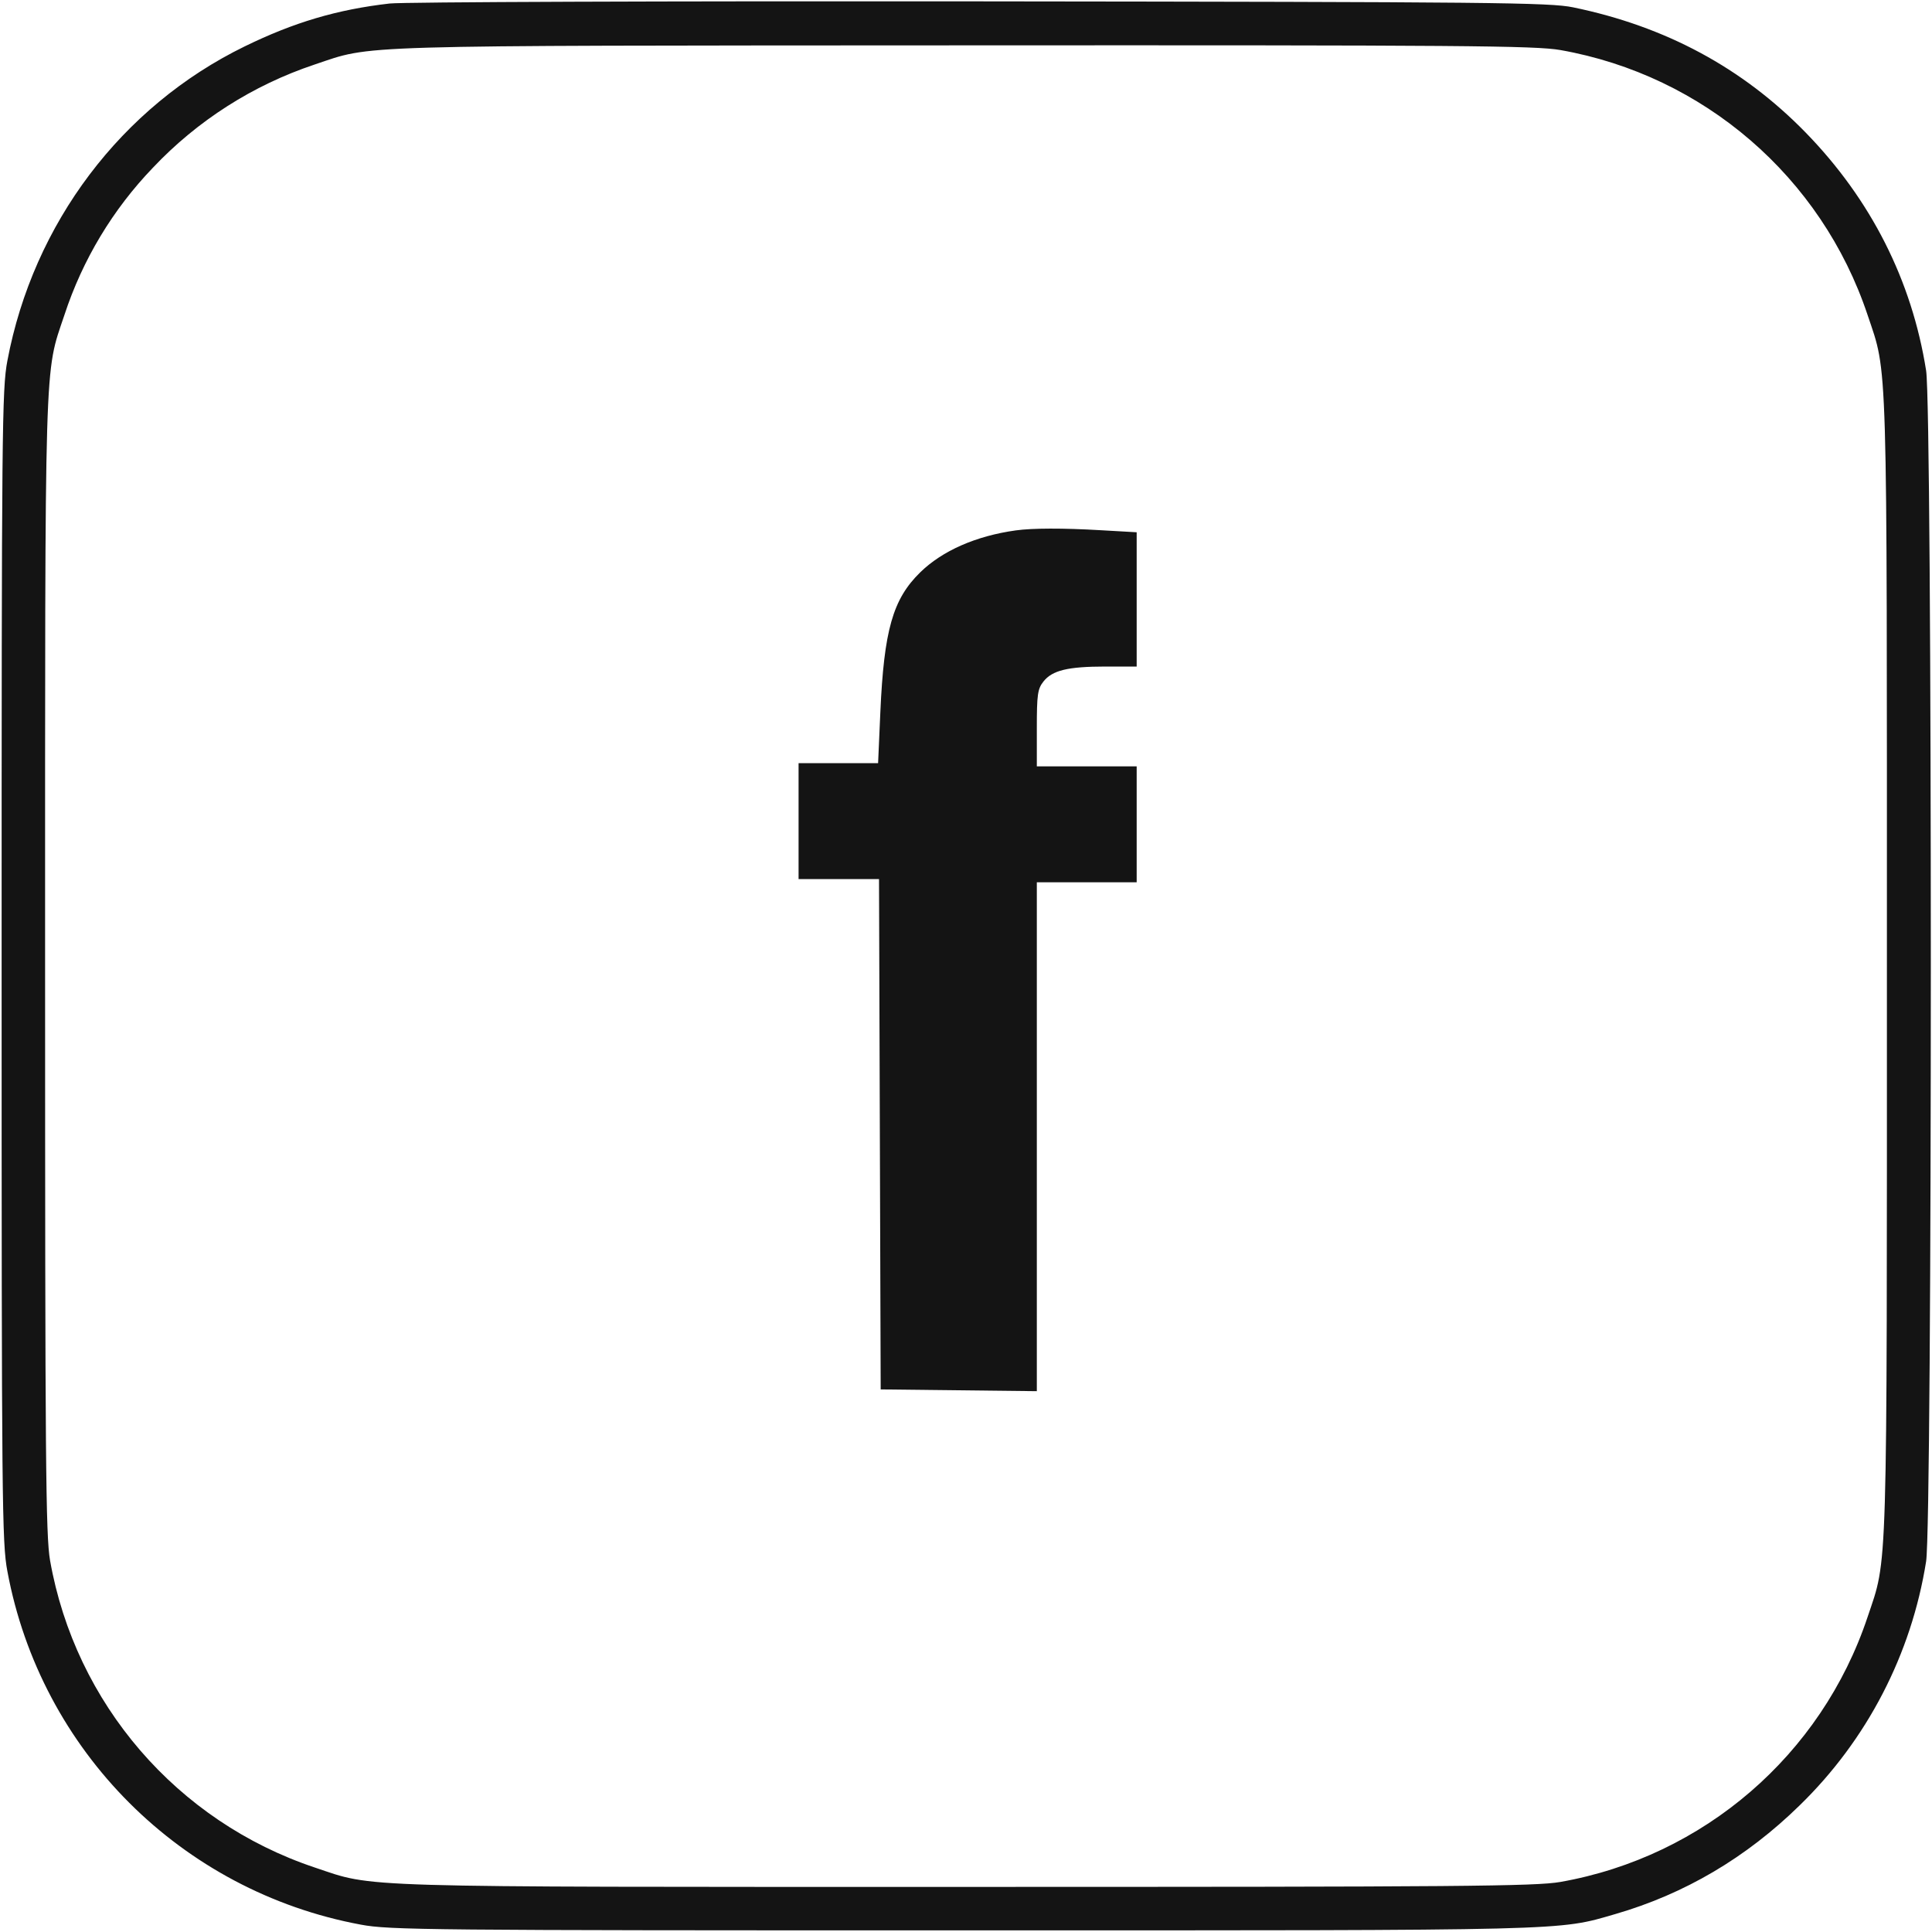
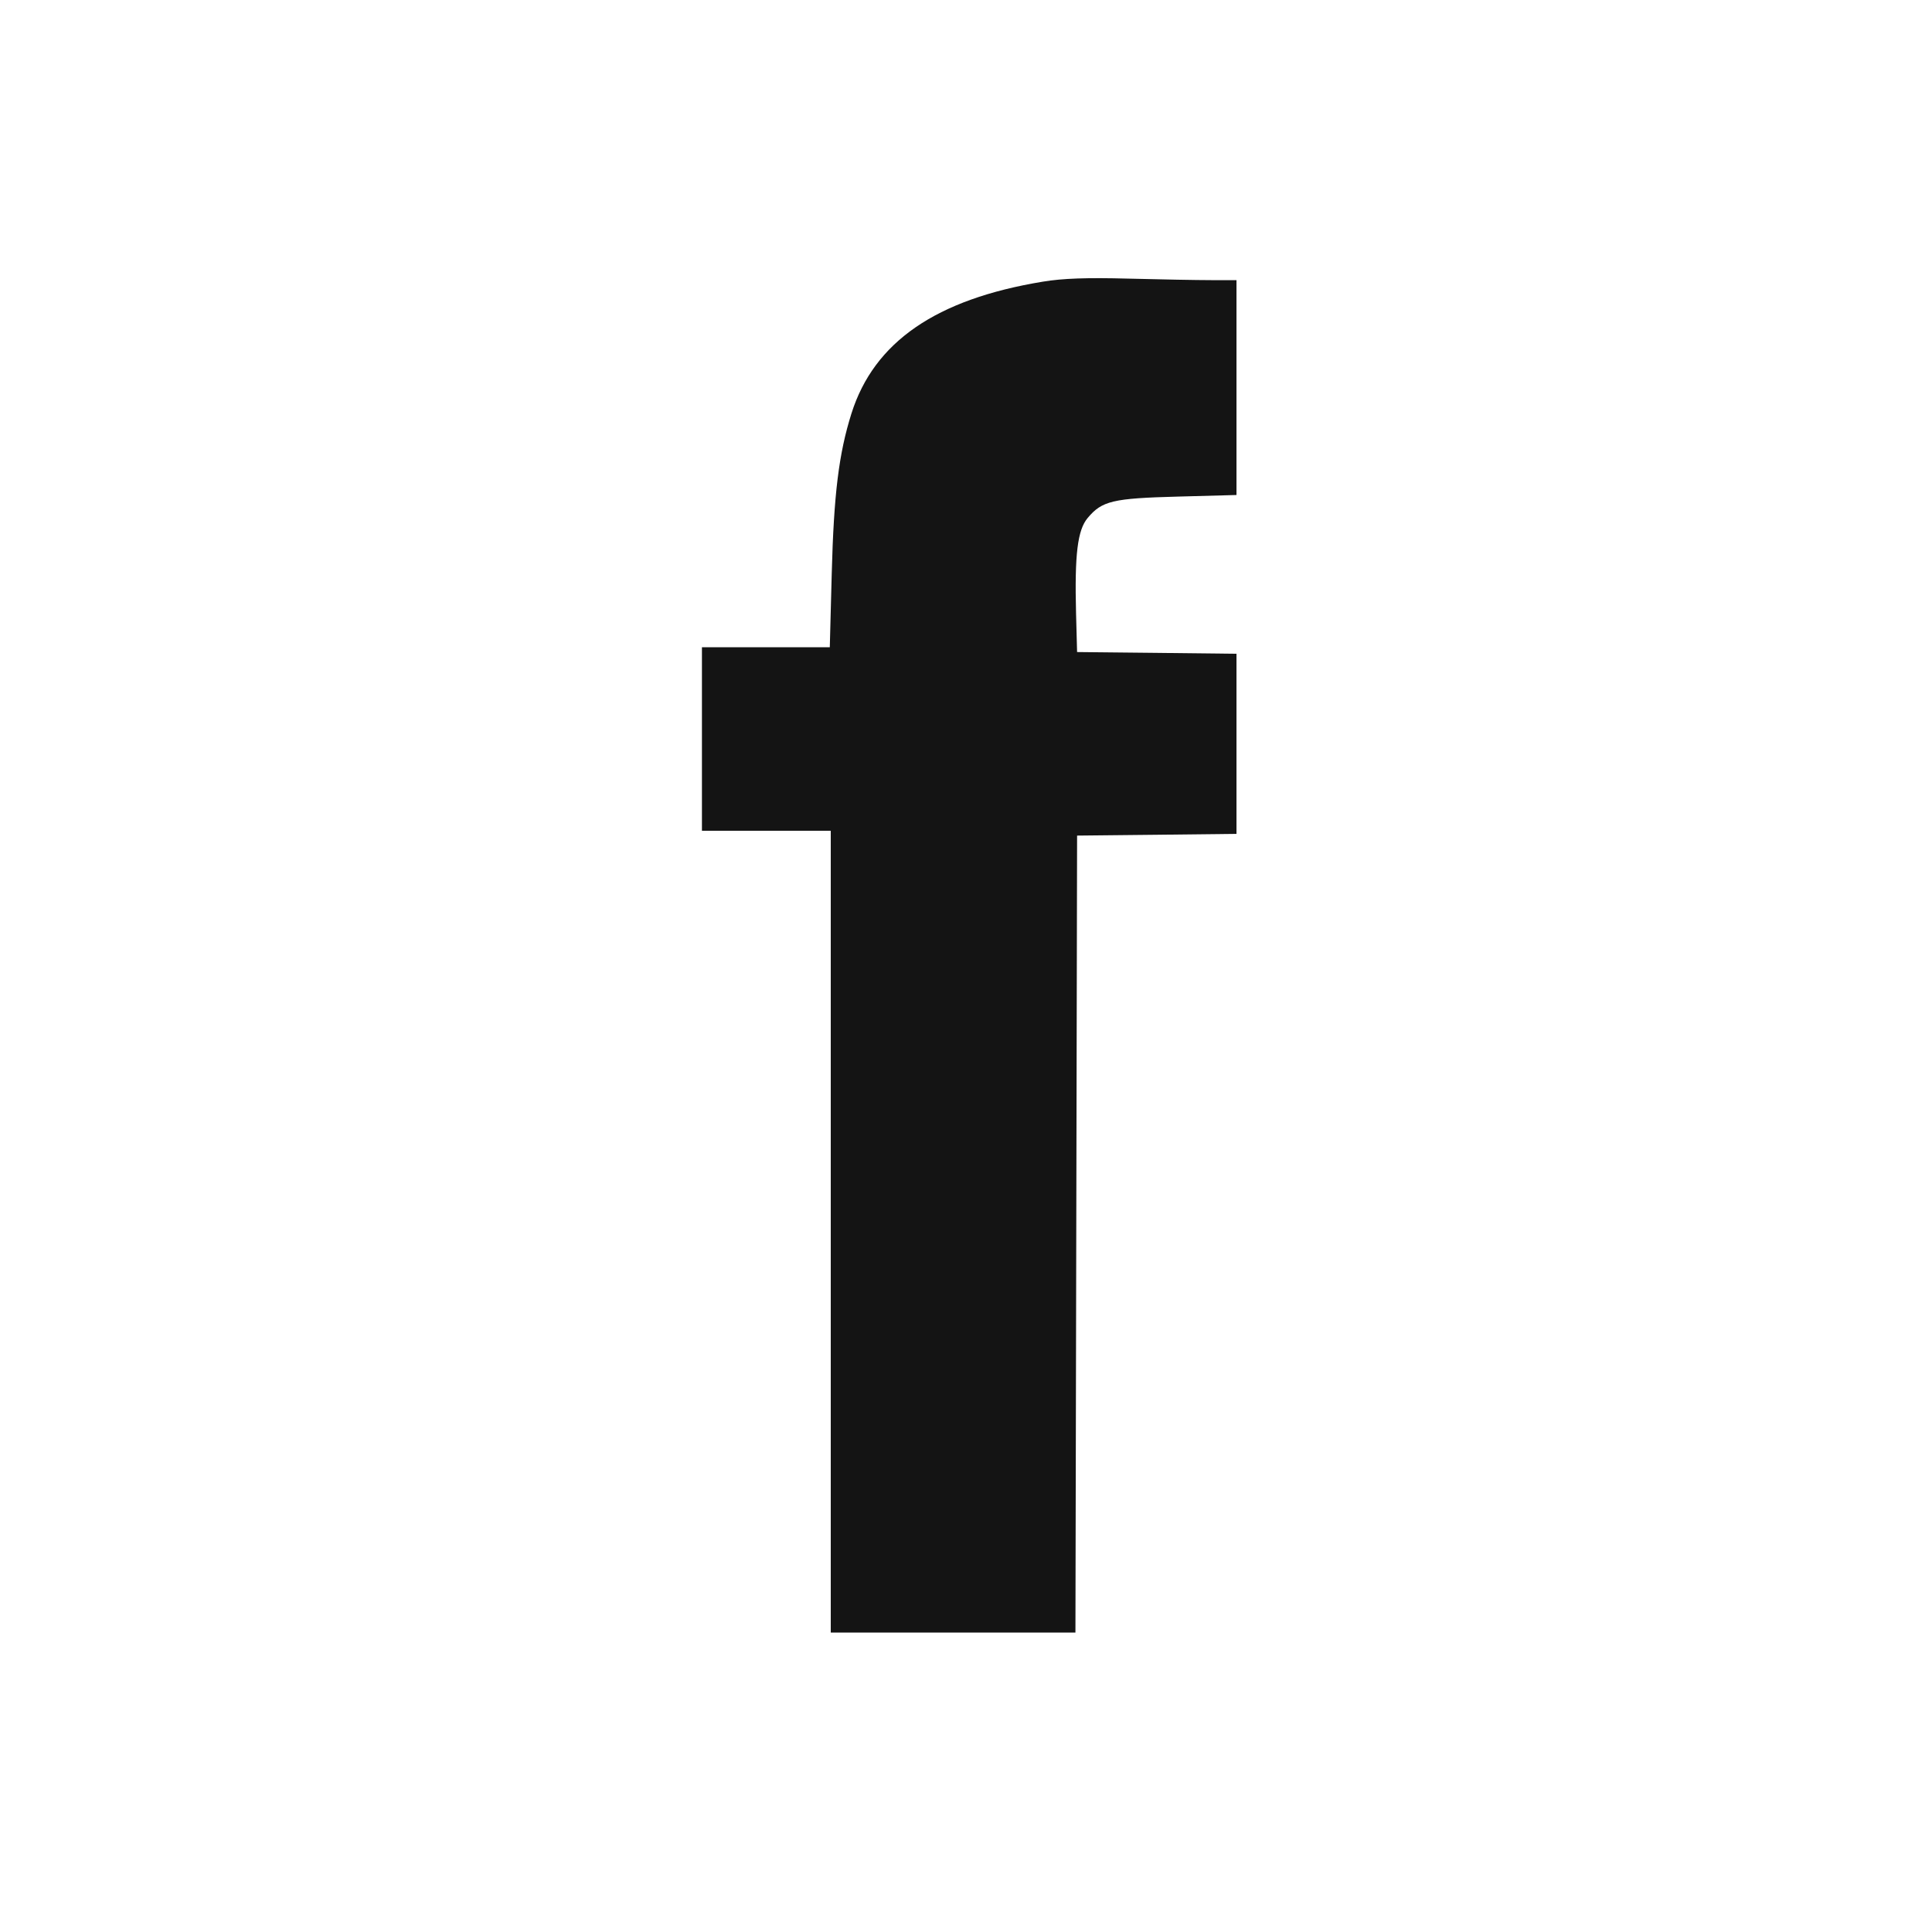
- <svg xmlns="http://www.w3.org/2000/svg" width="44" height="44" fill="none">
-   <path d="M8.873.08c-1.195.137-2.177.428-3.303.978C2.767 2.427.758 5.088.168 8.216.045 8.866.037 9.74.037 22c0 12.26.008 13.134.131 13.784a10.052 10.052 0 0 0 8.048 8.048c.65.123 1.521.131 13.711.131 13.955 0 13.542.011 14.859-.371 1.581-.458 2.982-1.284 4.198-2.474a9.916 9.916 0 0 0 2.882-5.558c.143-.907.143-26.213 0-27.12-.325-2.056-1.259-3.9-2.748-5.426C39.681 1.543 37.931.601 35.826.167 35.292.057 34.021.044 22.33.031 15.231.023 9.176.045 8.873.08m26.665 1.06a9.029 9.029 0 0 1 6.994 6.031c.462 1.379.441.68.441 14.829 0 14.149.021 13.45-.441 14.829a9.029 9.029 0 0 1-6.994 6.031c-.571.099-2.234.113-13.538.113-14.149 0-13.45.021-14.829-.441a9.029 9.029 0 0 1-6.031-6.994c-.099-.571-.113-2.234-.113-13.538 0-14.149-.021-13.45.441-14.829A8.79 8.79 0 0 1 3.482 3.82a8.975 8.975 0 0 1 3.682-2.35c1.347-.451.621-.43 14.771-.437 11.382-.006 13.031.007 13.603.107M23.137 12.079c-.906.125-1.676.463-2.181.957-.623.61-.824 1.315-.907 3.189l-.051 1.155h-1.811v2.64h1.832l.019 5.812.019 5.811 1.778.02 1.778.02v-11.59h2.274v-2.64h-2.274v-.87c0-.765.018-.893.15-1.061.202-.256.554-.341 1.409-.342h.715v-3.058l-.825-.047c-.858-.05-1.548-.048-1.925.004" fill="#141414" fill-rule="evenodd" />
+ <svg xmlns="http://www.w3.org/2000/svg" width="28" height="28" fill="none">
+   <path d="M15.114 4.082c-1.547.254-2.446.873-2.774 1.91-.183.581-.256 1.168-.286 2.326l-.028 1.062H10.173v2.66h1.867v11.62h3.546l.012-5.775.012-5.775 1.155-.012 1.155-.013v-2.61l-1.155-.013-1.155-.012-.015-.56c-.022-.853.021-1.209.169-1.384.207-.247.364-.284 1.304-.309l.852-.023V4.06h-.366c-.201 0-.742-.01-1.202-.022-.596-.016-.951-.004-1.238.044" fill="#141414" fill-rule="evenodd" />
</svg>
